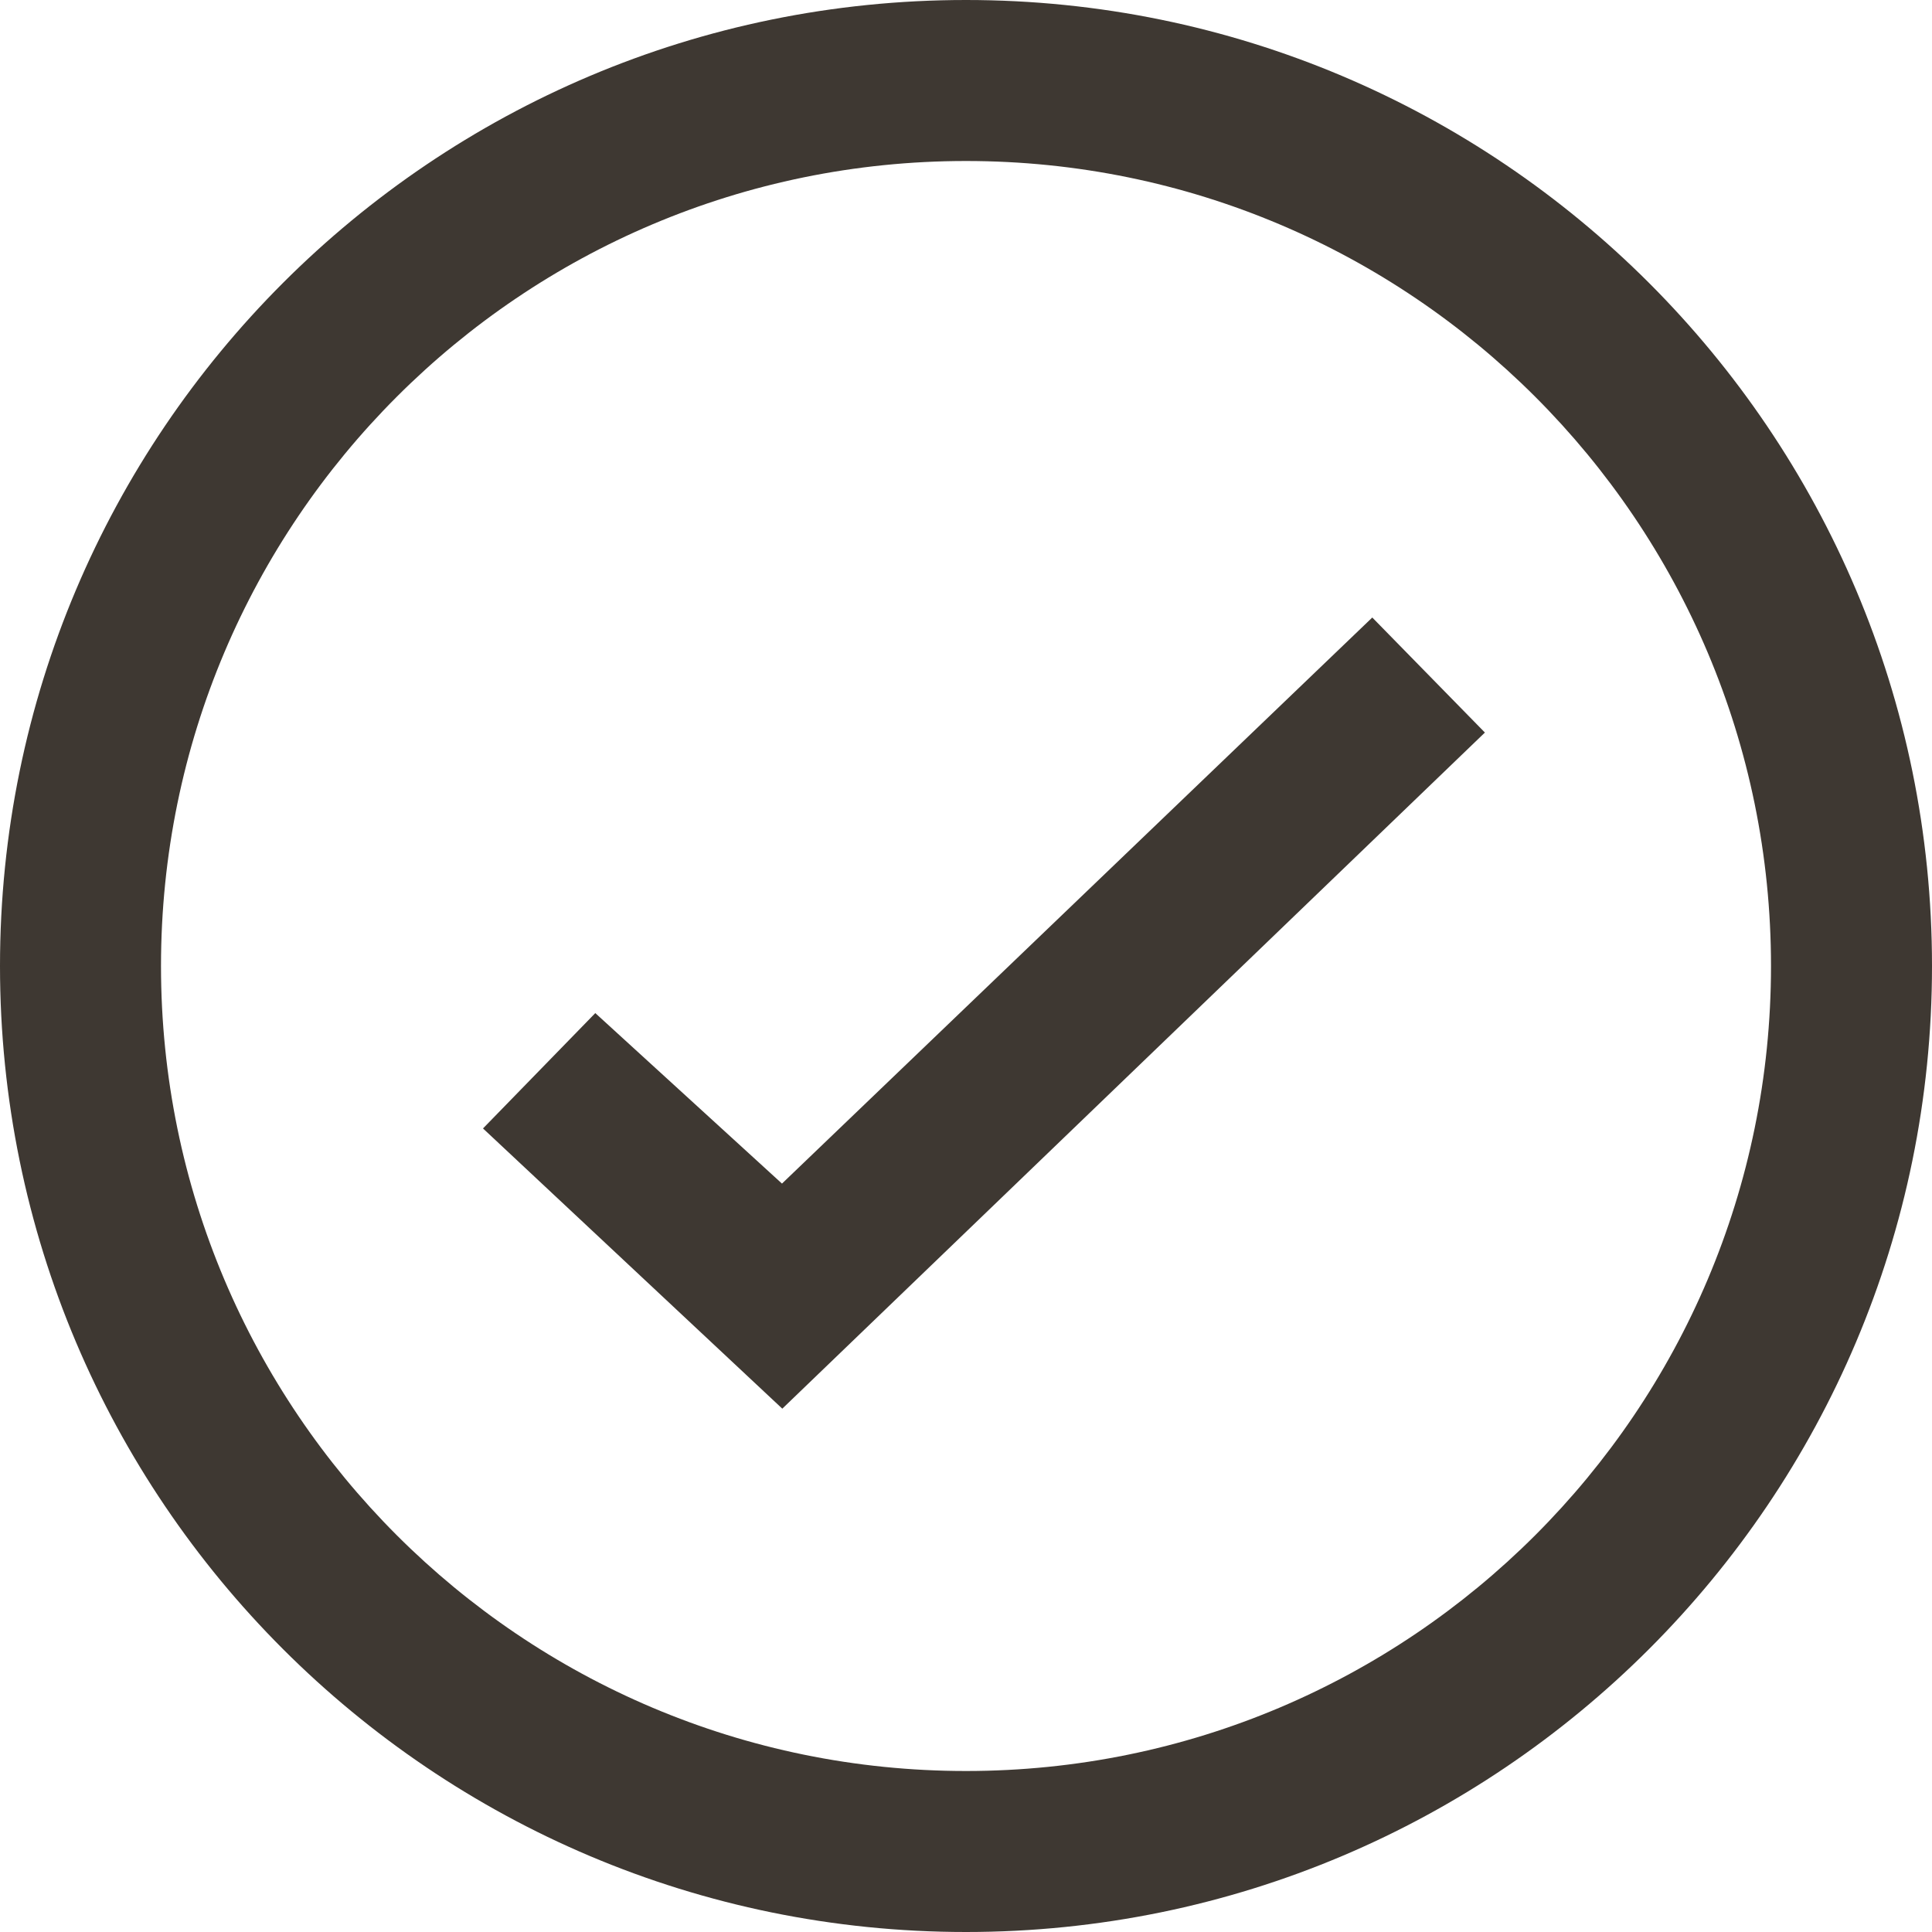
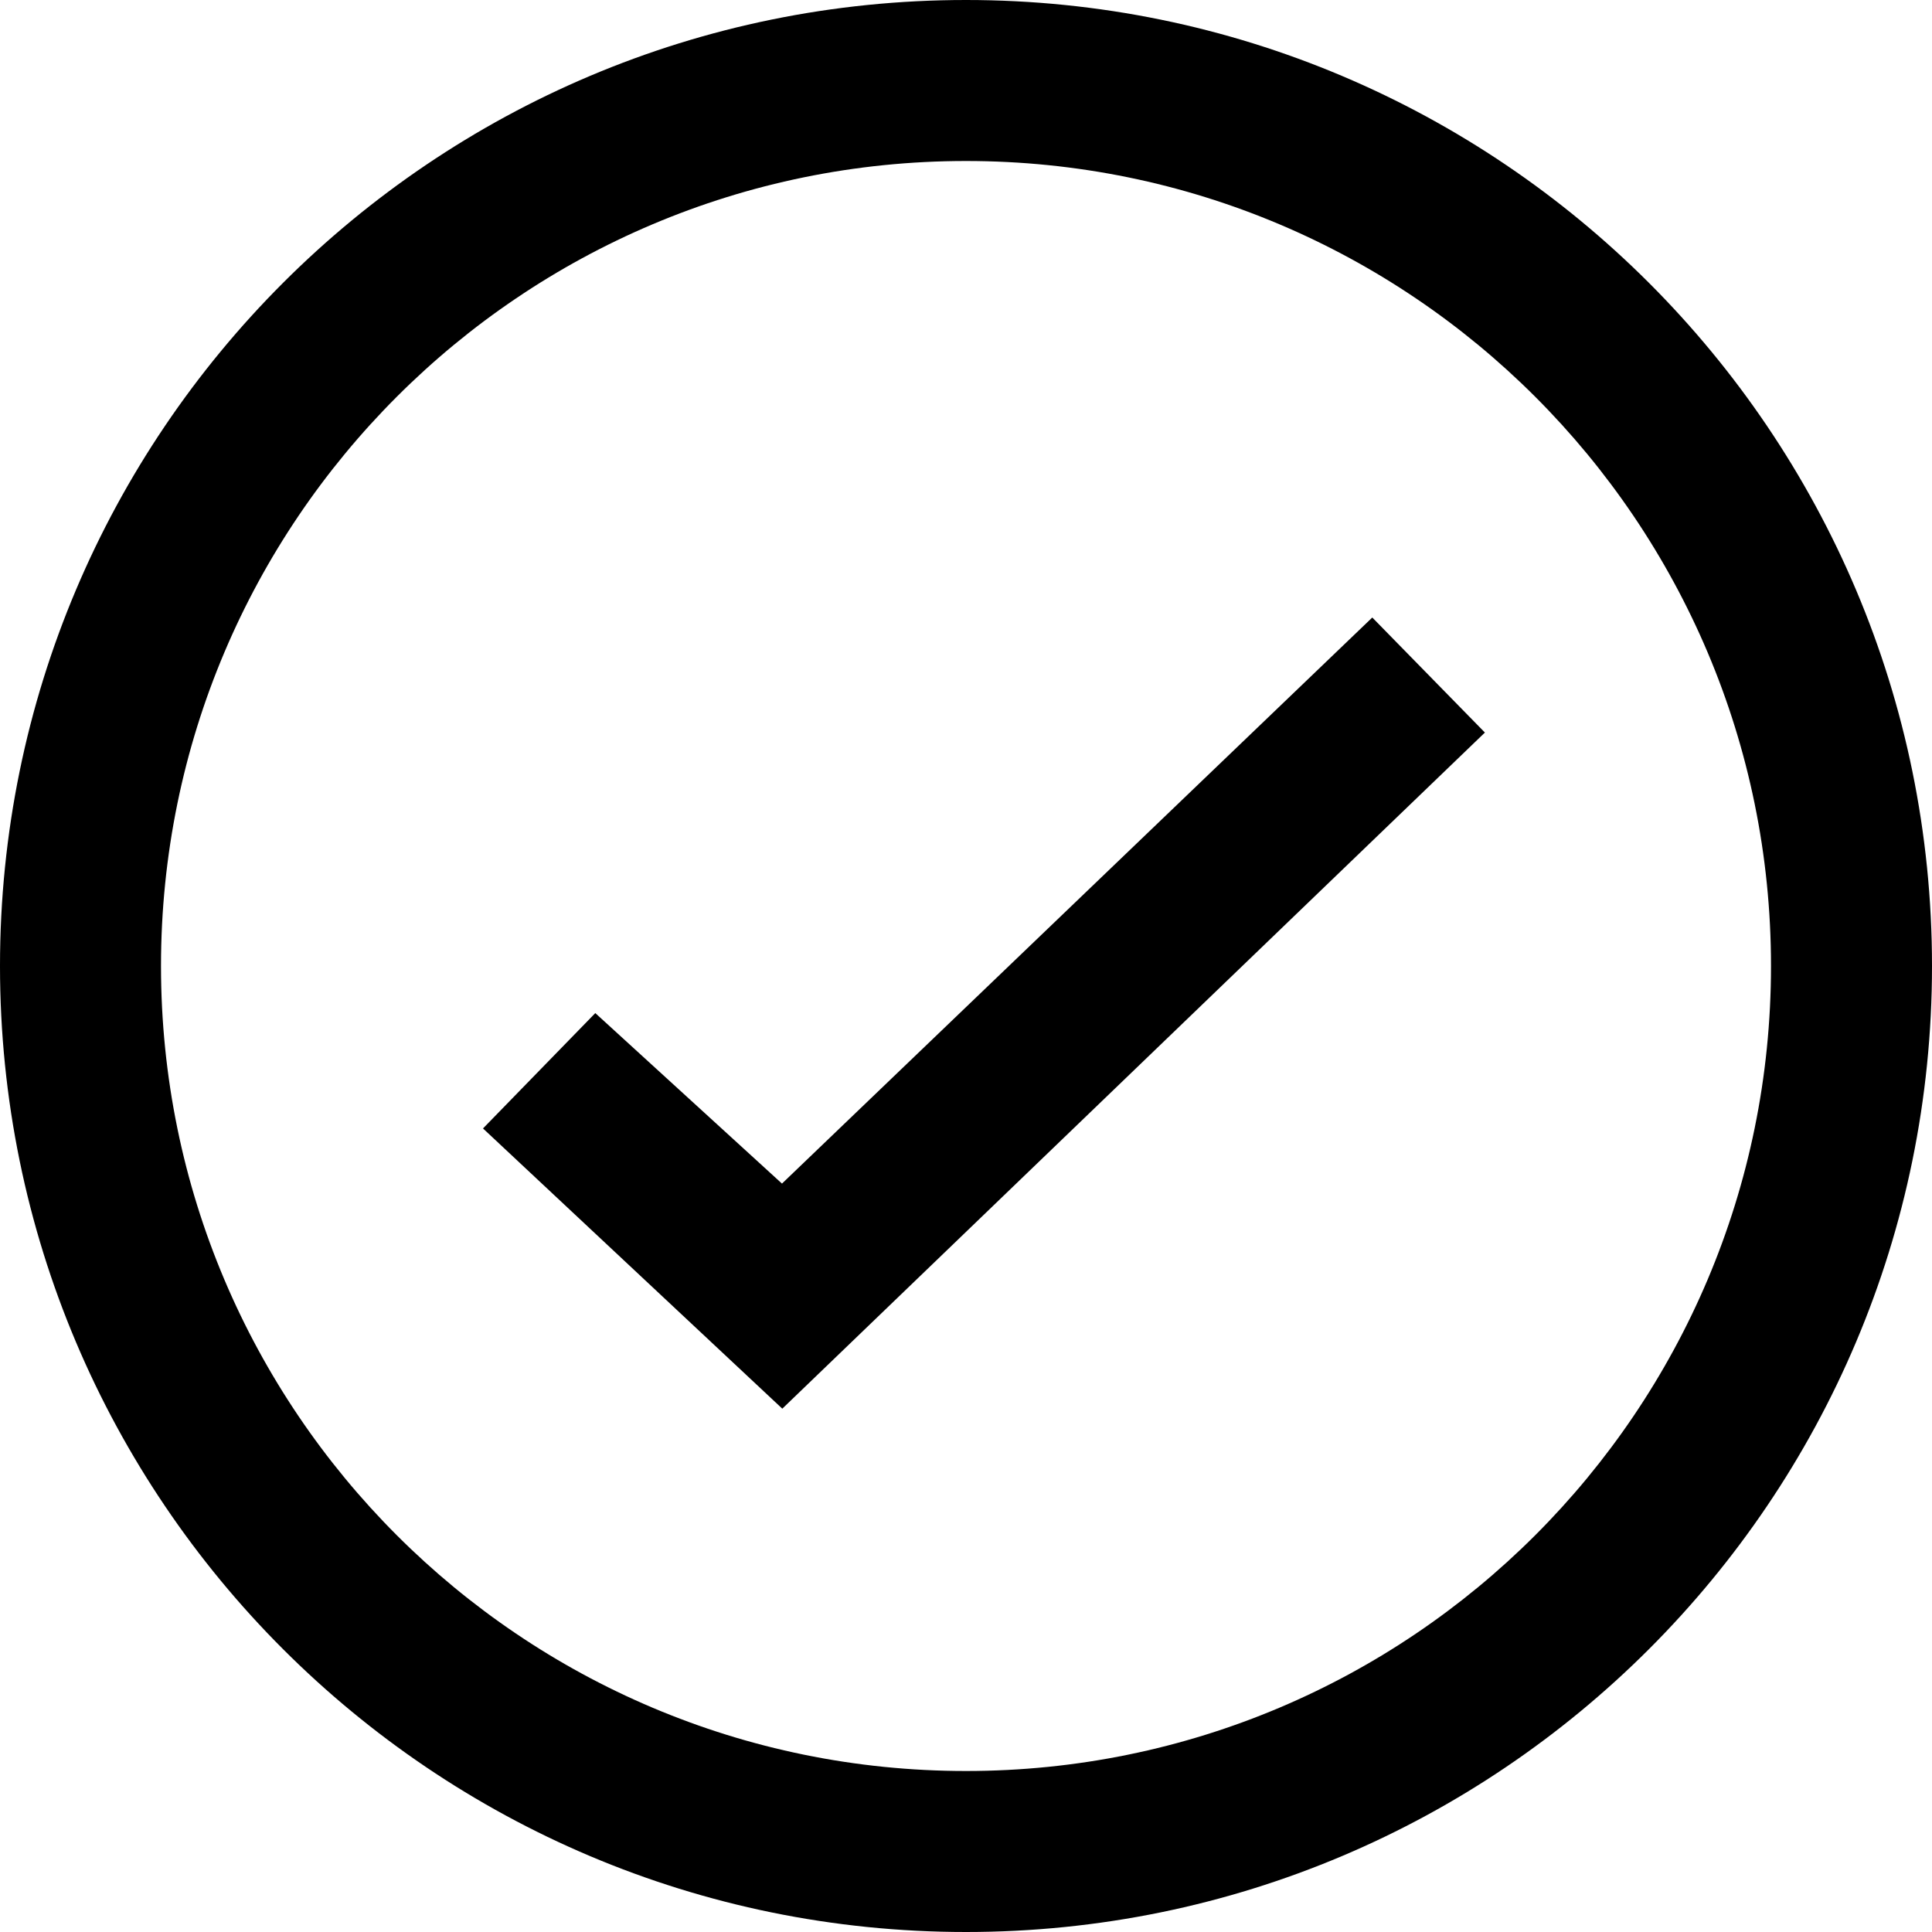
- <svg xmlns="http://www.w3.org/2000/svg" width="24" height="24" viewBox="0 0 24 24" fill="none">
-   <path fill-rule="evenodd" clip-rule="evenodd" d="M12 0C18.627 0 24 5.373 24 12C24 18.627 18.627 24 12 24C5.373 24 0 18.627 0 12C0 5.373 5.373 0 12 0ZM12 2C6.477 2 2 6.477 2 12C2 17.523 6.477 22 12 22C17.523 22 22 17.523 22 12C22 6.477 17.523 2 12 2ZM17.047 7.671L18.446 9.1L9.718 17.499L6 14.018L7.395 12.585L9.714 14.703L17.047 7.671Z" fill="#3E3832" />
+ <svg xmlns="http://www.w3.org/2000/svg" width="1em" height="1em" viewBox="0 0 24 24" fill="none">
+   <path fill-rule="evenodd" clip-rule="evenodd" d="M12 0C18.627 0 24 5.373 24 12C24 18.627 18.627 24 12 24C5.373 24 0 18.627 0 12C0 5.373 5.373 0 12 0ZM12 2C6.477 2 2 6.477 2 12C2 17.523 6.477 22 12 22C17.523 22 22 17.523 22 12C22 6.477 17.523 2 12 2ZM17.047 7.671L18.446 9.1L9.718 17.499L6 14.018L7.395 12.585L9.714 14.703L17.047 7.671Z" fill="currentColor" />
</svg>
